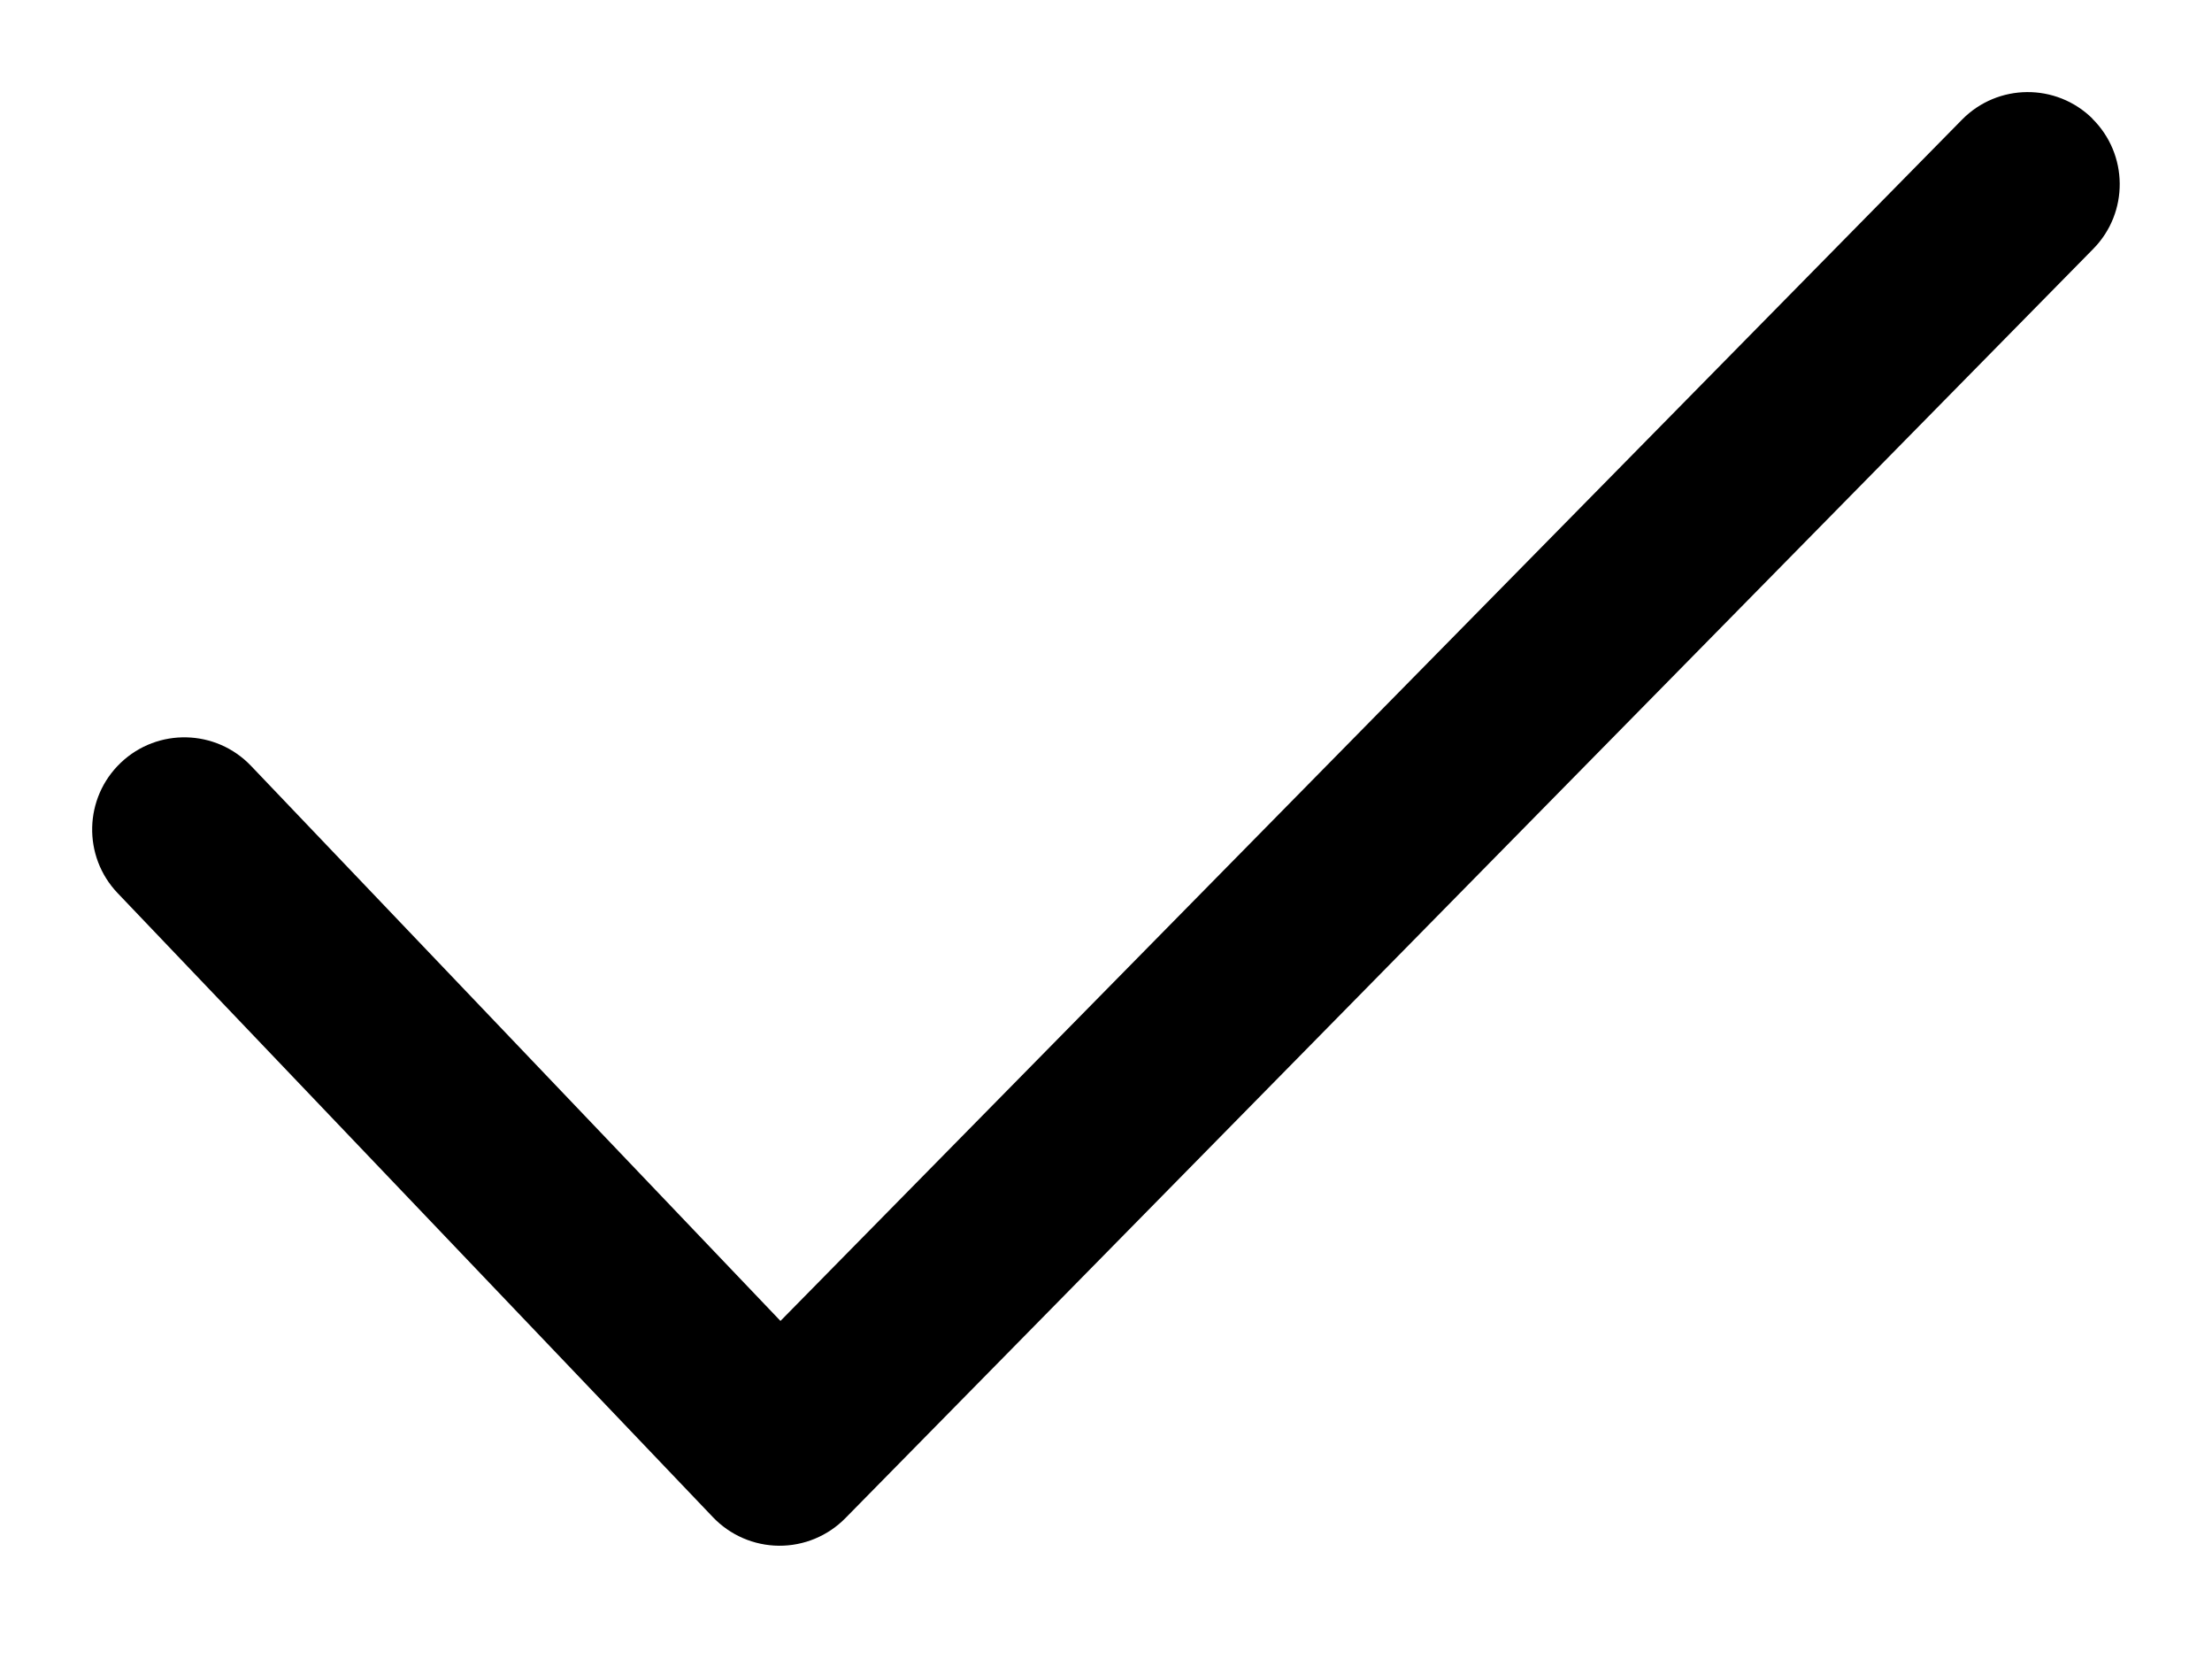
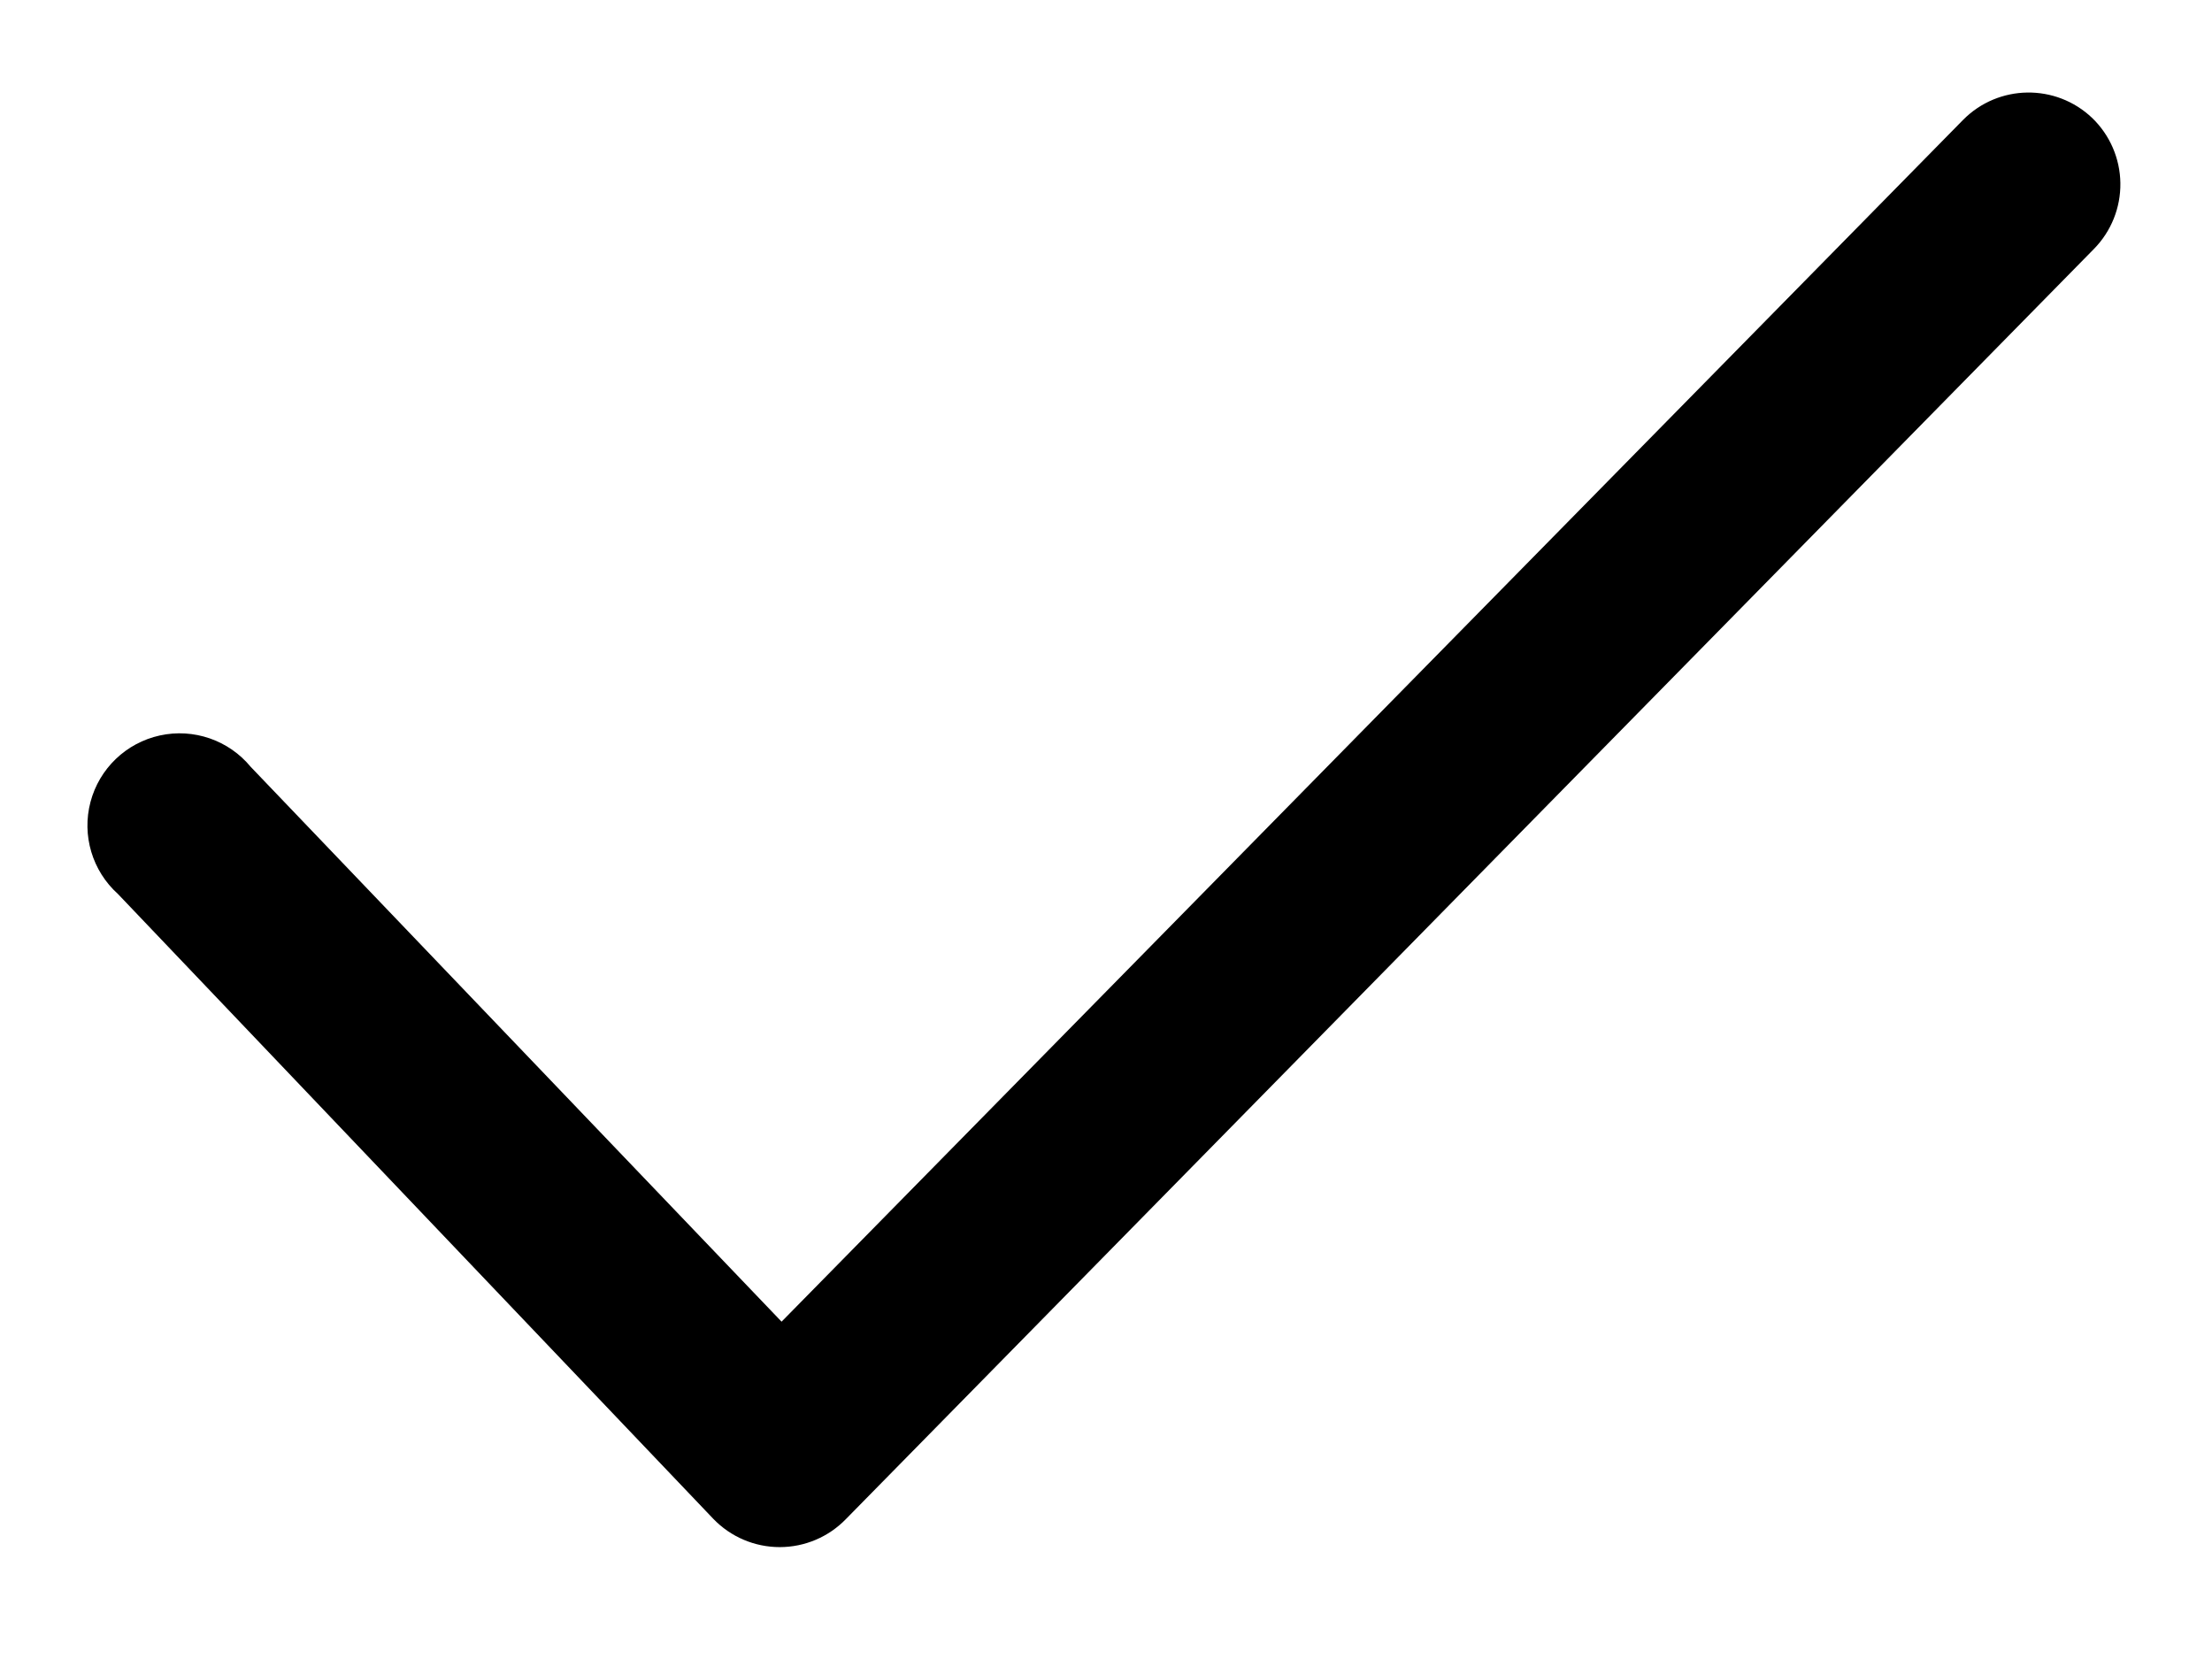
<svg xmlns="http://www.w3.org/2000/svg" fill="none" class="icon icon-checkmark" viewBox="0 0 12 9">
-   <path fill="currentColor" fill-rule="evenodd" d="M11.35.643a.5.5 0 0 1 .006.707l-6.77 6.886a.5.5 0 0 1-.719-.006L.638 4.845a.5.5 0 1 1 .724-.69l2.872 3.011 6.41-6.517a.5.5 0 0 1 .707-.006z" clip-rule="evenodd" />
+   <path fill="currentColor" fill-rule="evenodd" d="M11.35.64a.5.5 0 0 1 .01.71l-6.77 6.89a.5.5 0 0 1-.72 0L.64 4.85a.5.5 0 1 1 .72-.69l2.88 3.01L10.65.65a.5.5 0 0 1 .7-.01z" clip-rule="evenodd" />
</svg>
